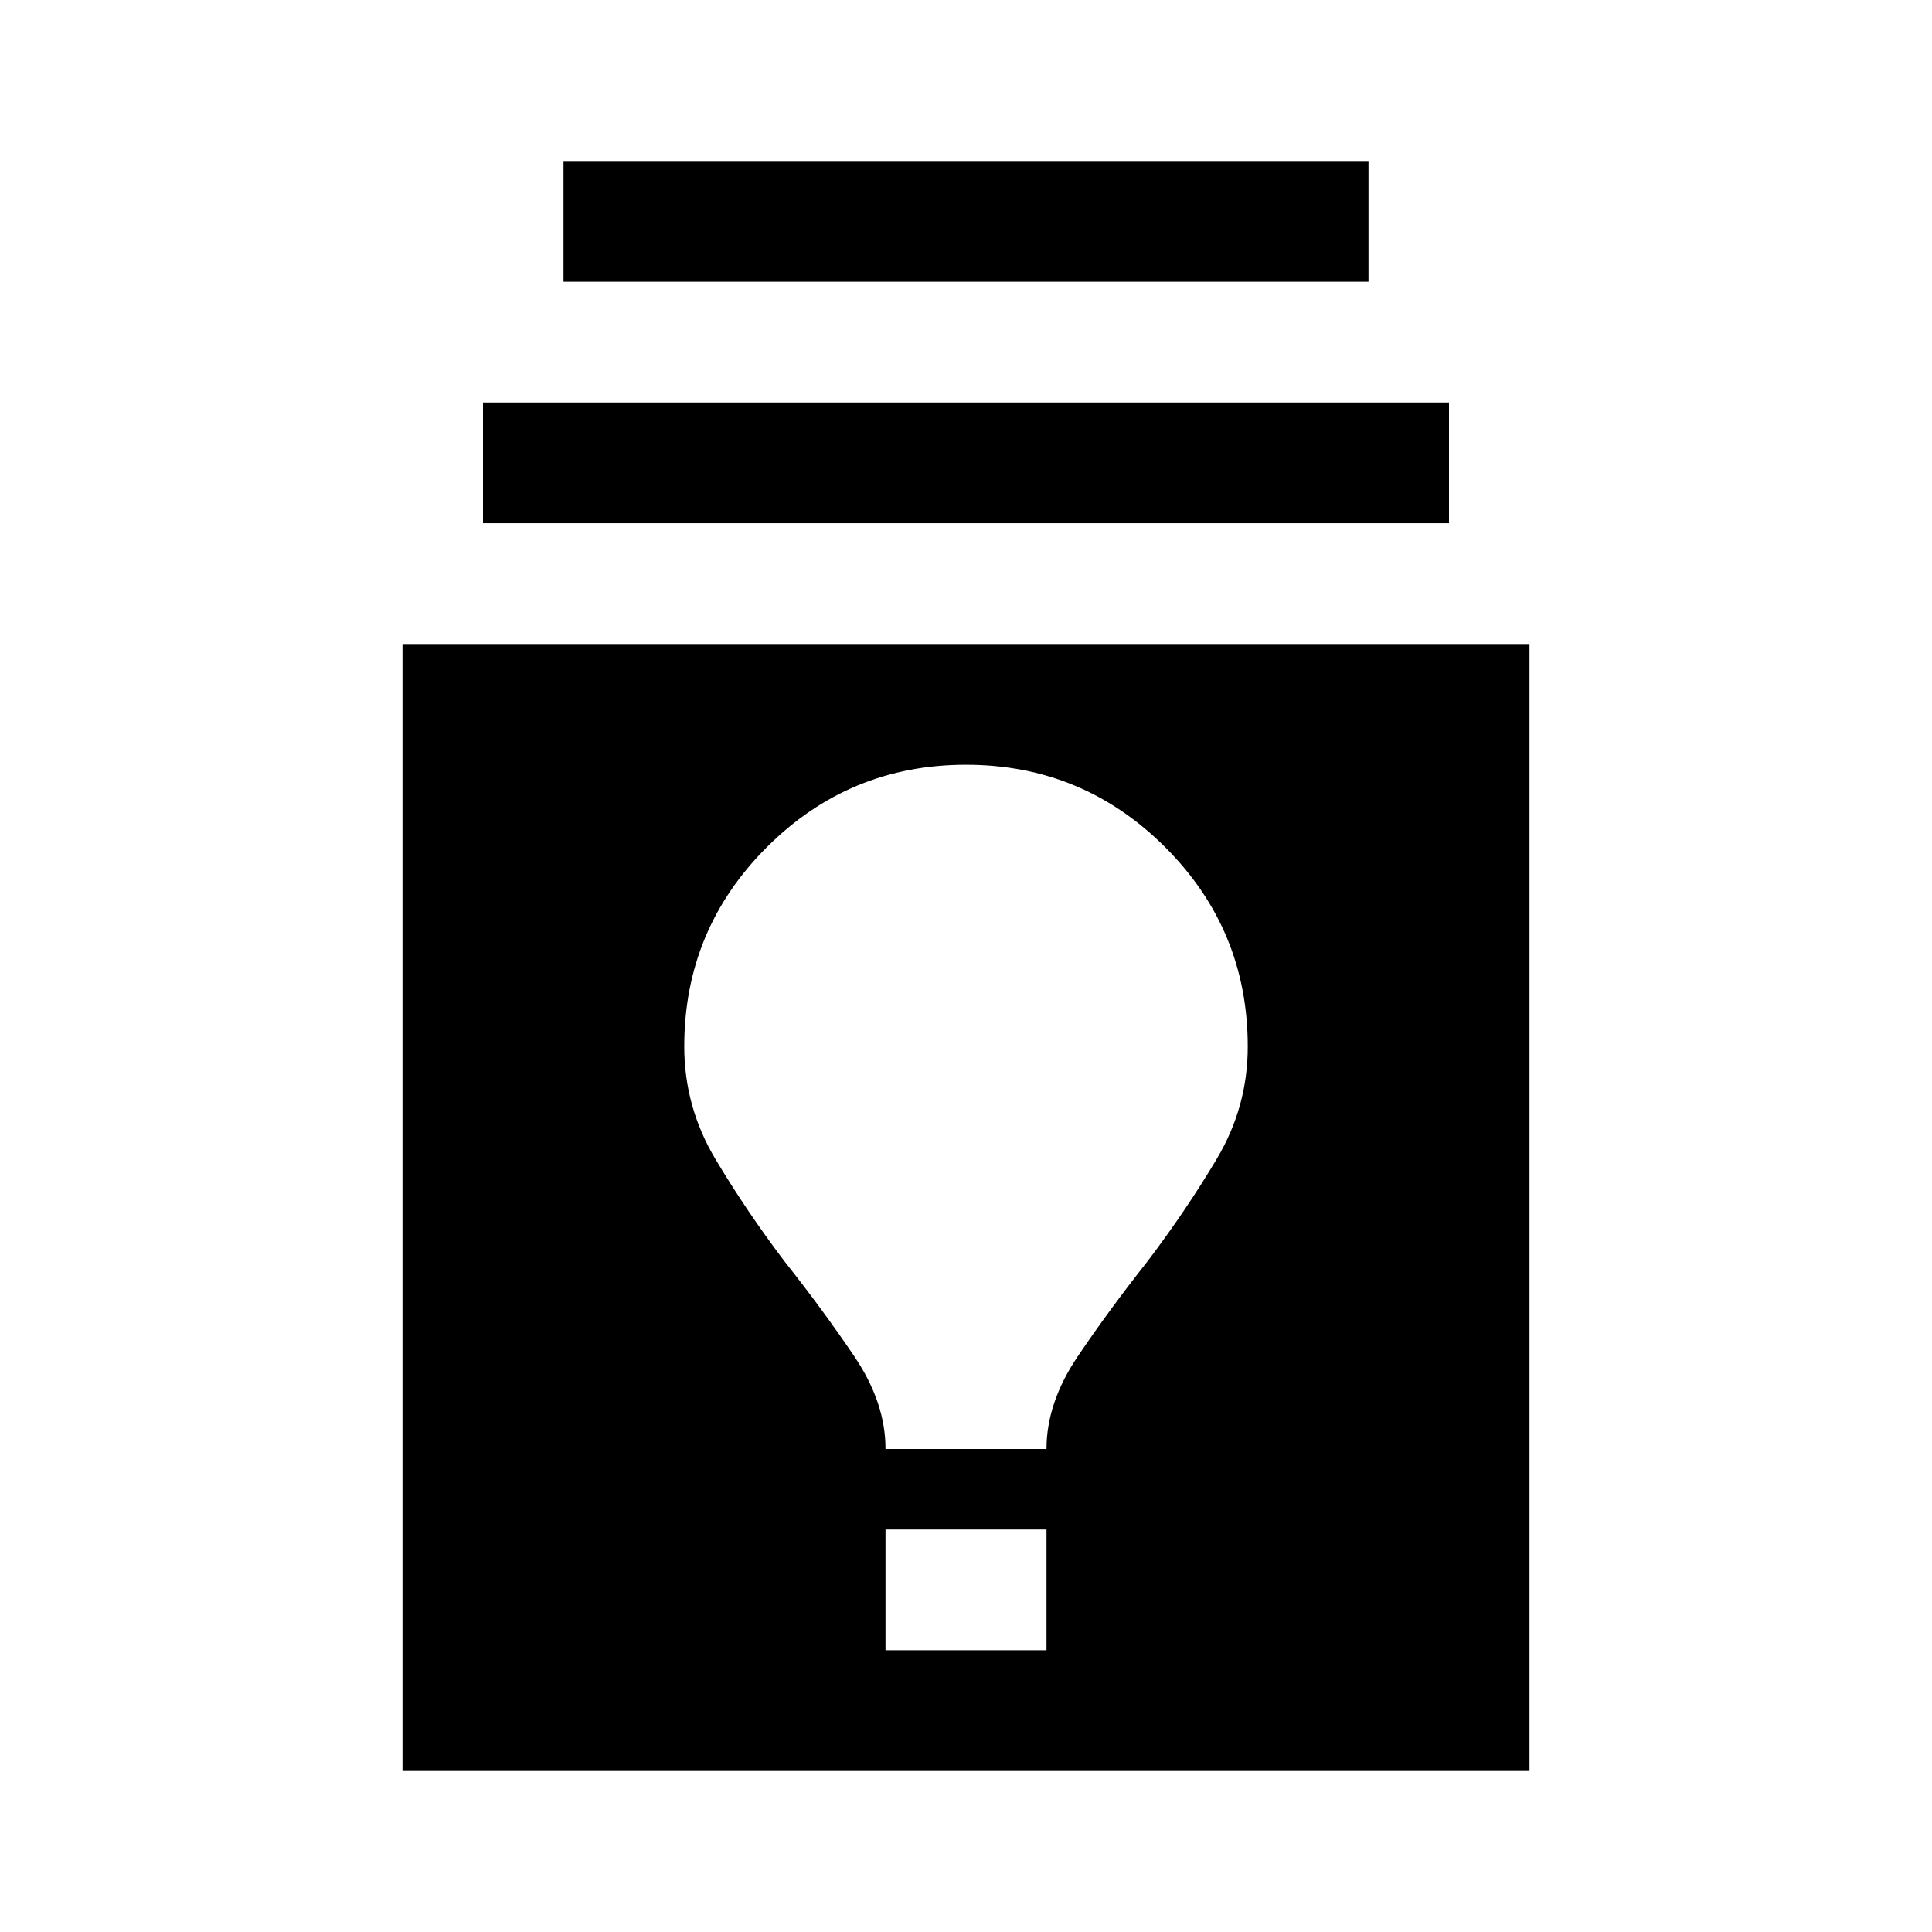
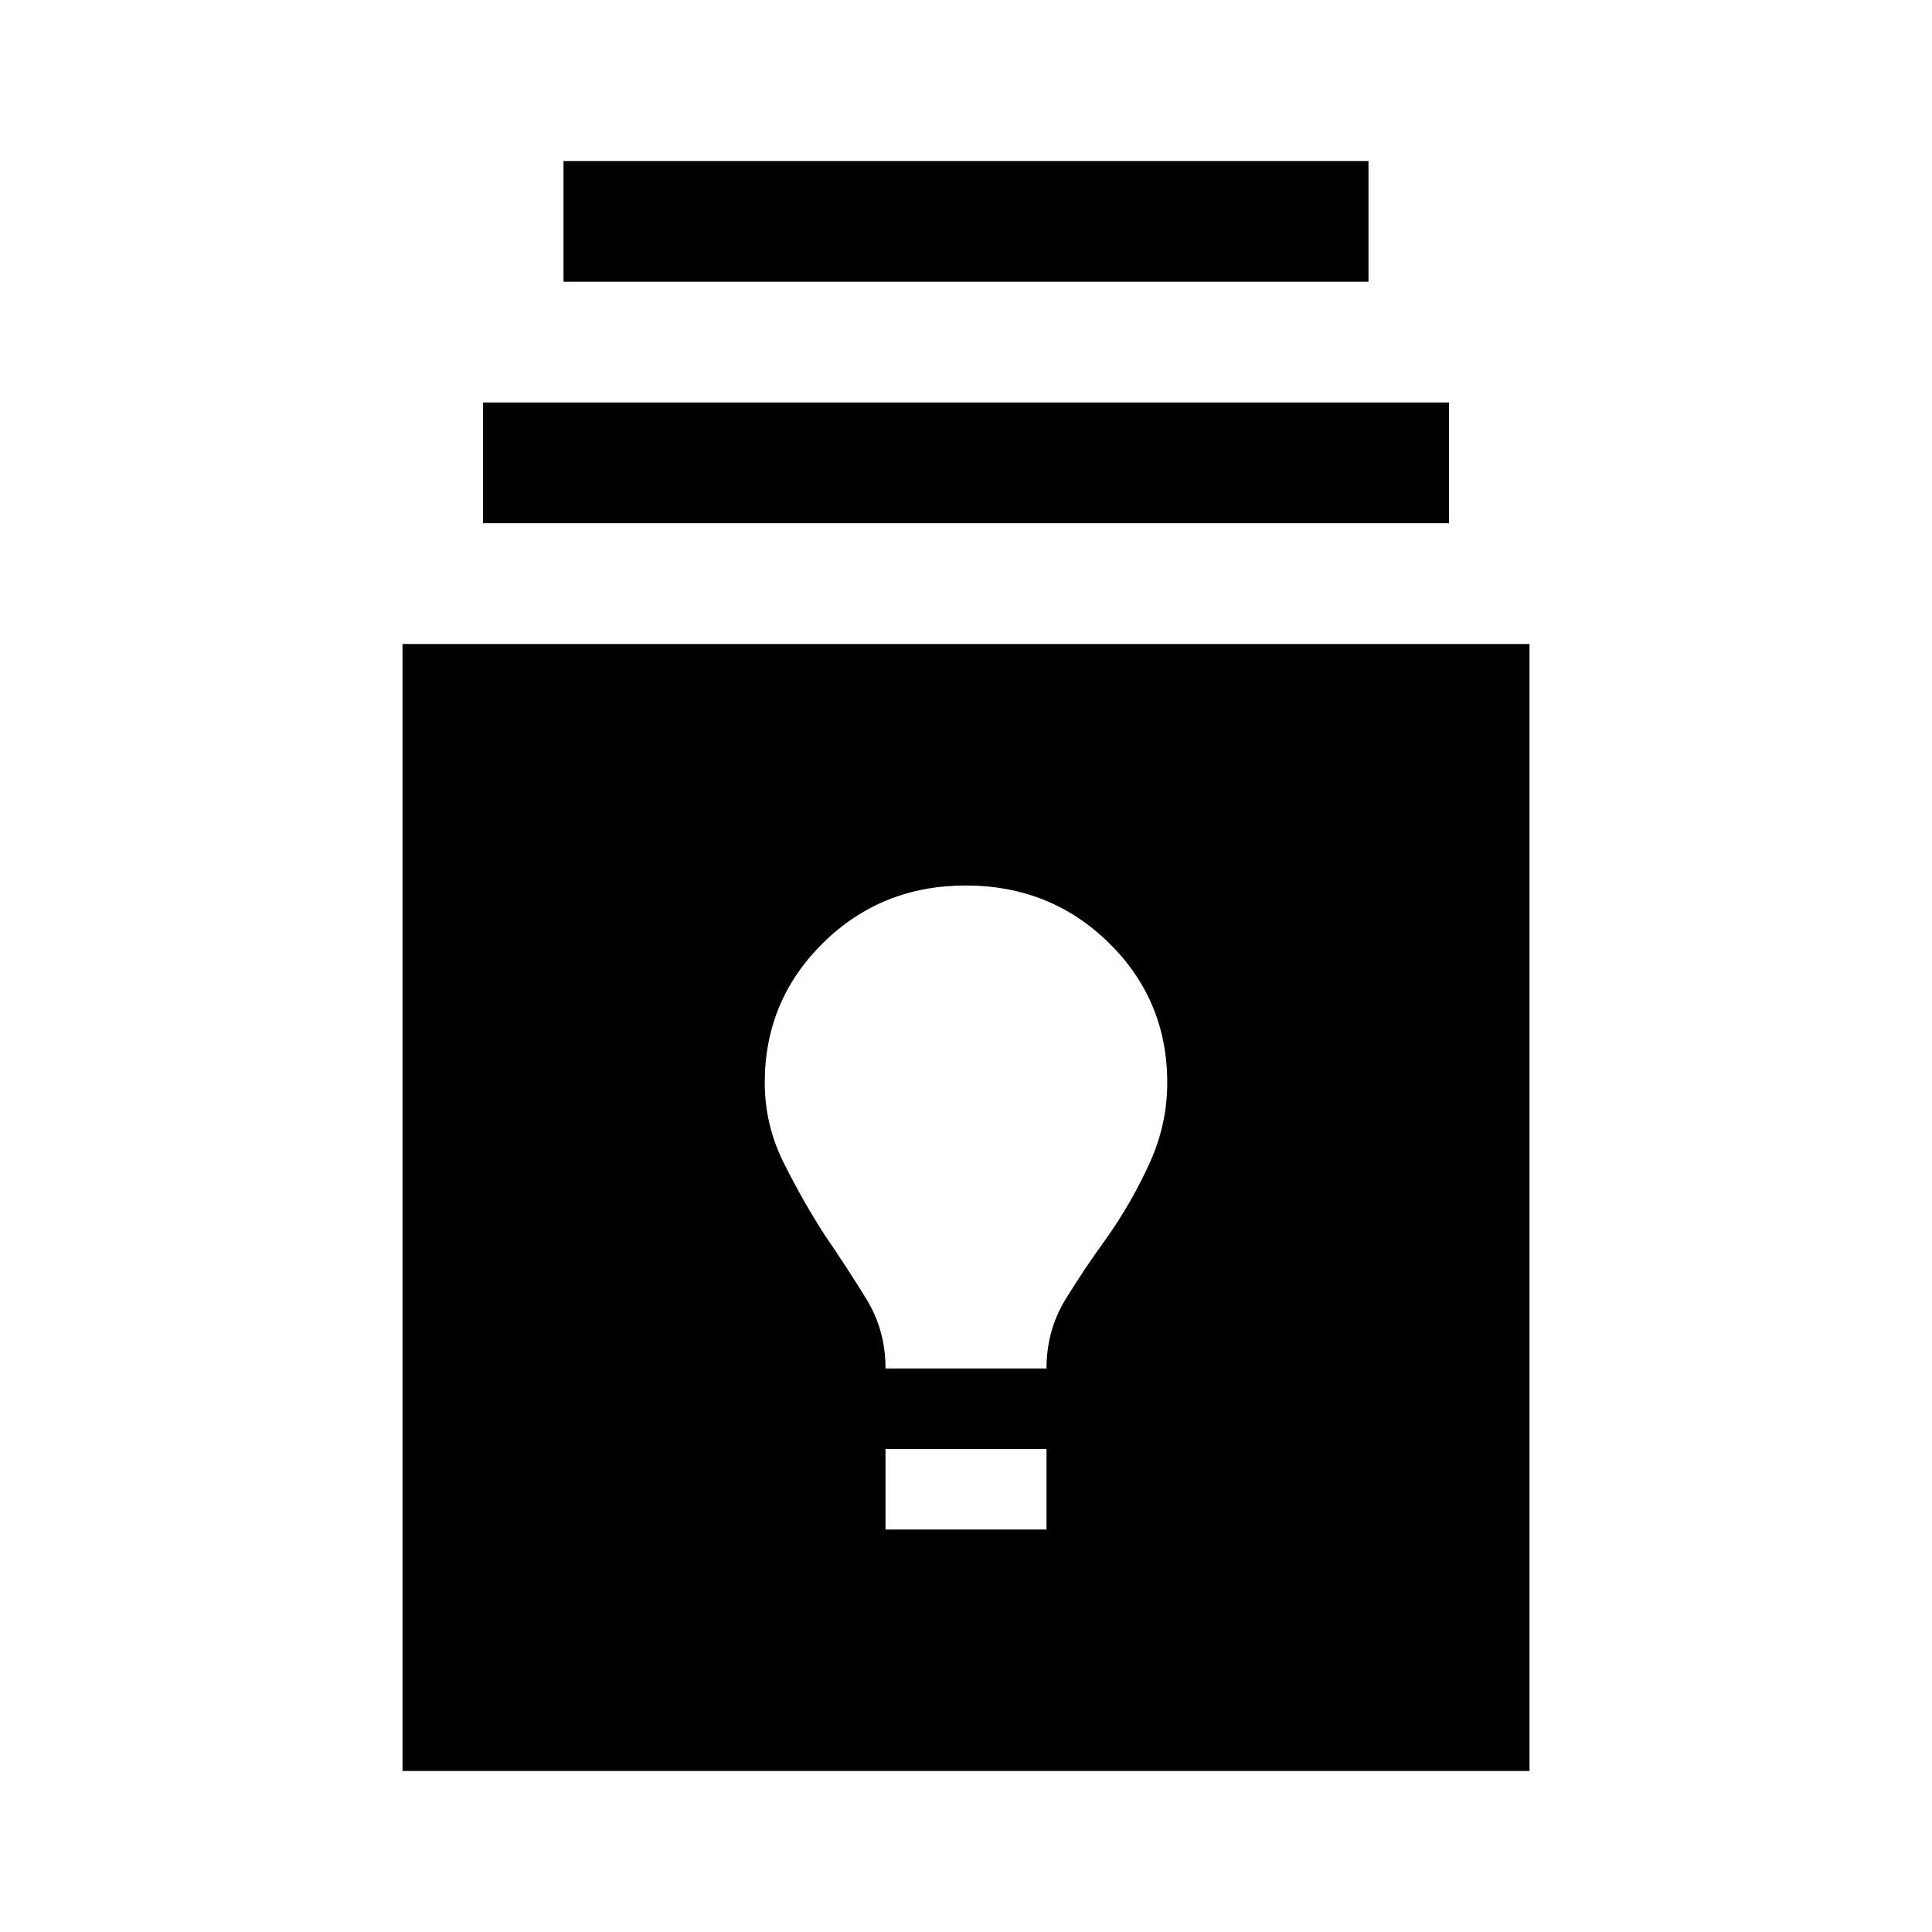
<svg xmlns="http://www.w3.org/2000/svg" viewBox="0 0 24 24" width="24" height="24">
-   <path fill="currentColor" d="M5 22V8h14v14zm6-1.5h2V19h-2zm0-2.5h2q0-.575.388-1.15t.862-1.175q.475-.625.863-1.275T15.5 13q0-1.45-1.025-2.475T12 9.5t-2.475 1.025T8.5 13q0 .75.388 1.4t.862 1.275q.475.6.863 1.175T11 18M6 6.5V5h12v1.5zm1-3V2h10v1.5z" />
+   <path fill="currentColor" d="M5 22V8h14v14zm6-3h2v-1h-2zm0-2h2q0-.475.238-.862t.512-.763q.3-.425.525-.913t.225-1.012q0-1.025-.725-1.737T12 11t-1.775.713T9.5 13.45q0 .525.238 1t.512.9q.275.4.513.788T11 17M6 6.5V5h12v1.5zm1-3V2h10v1.5z" />
</svg>
